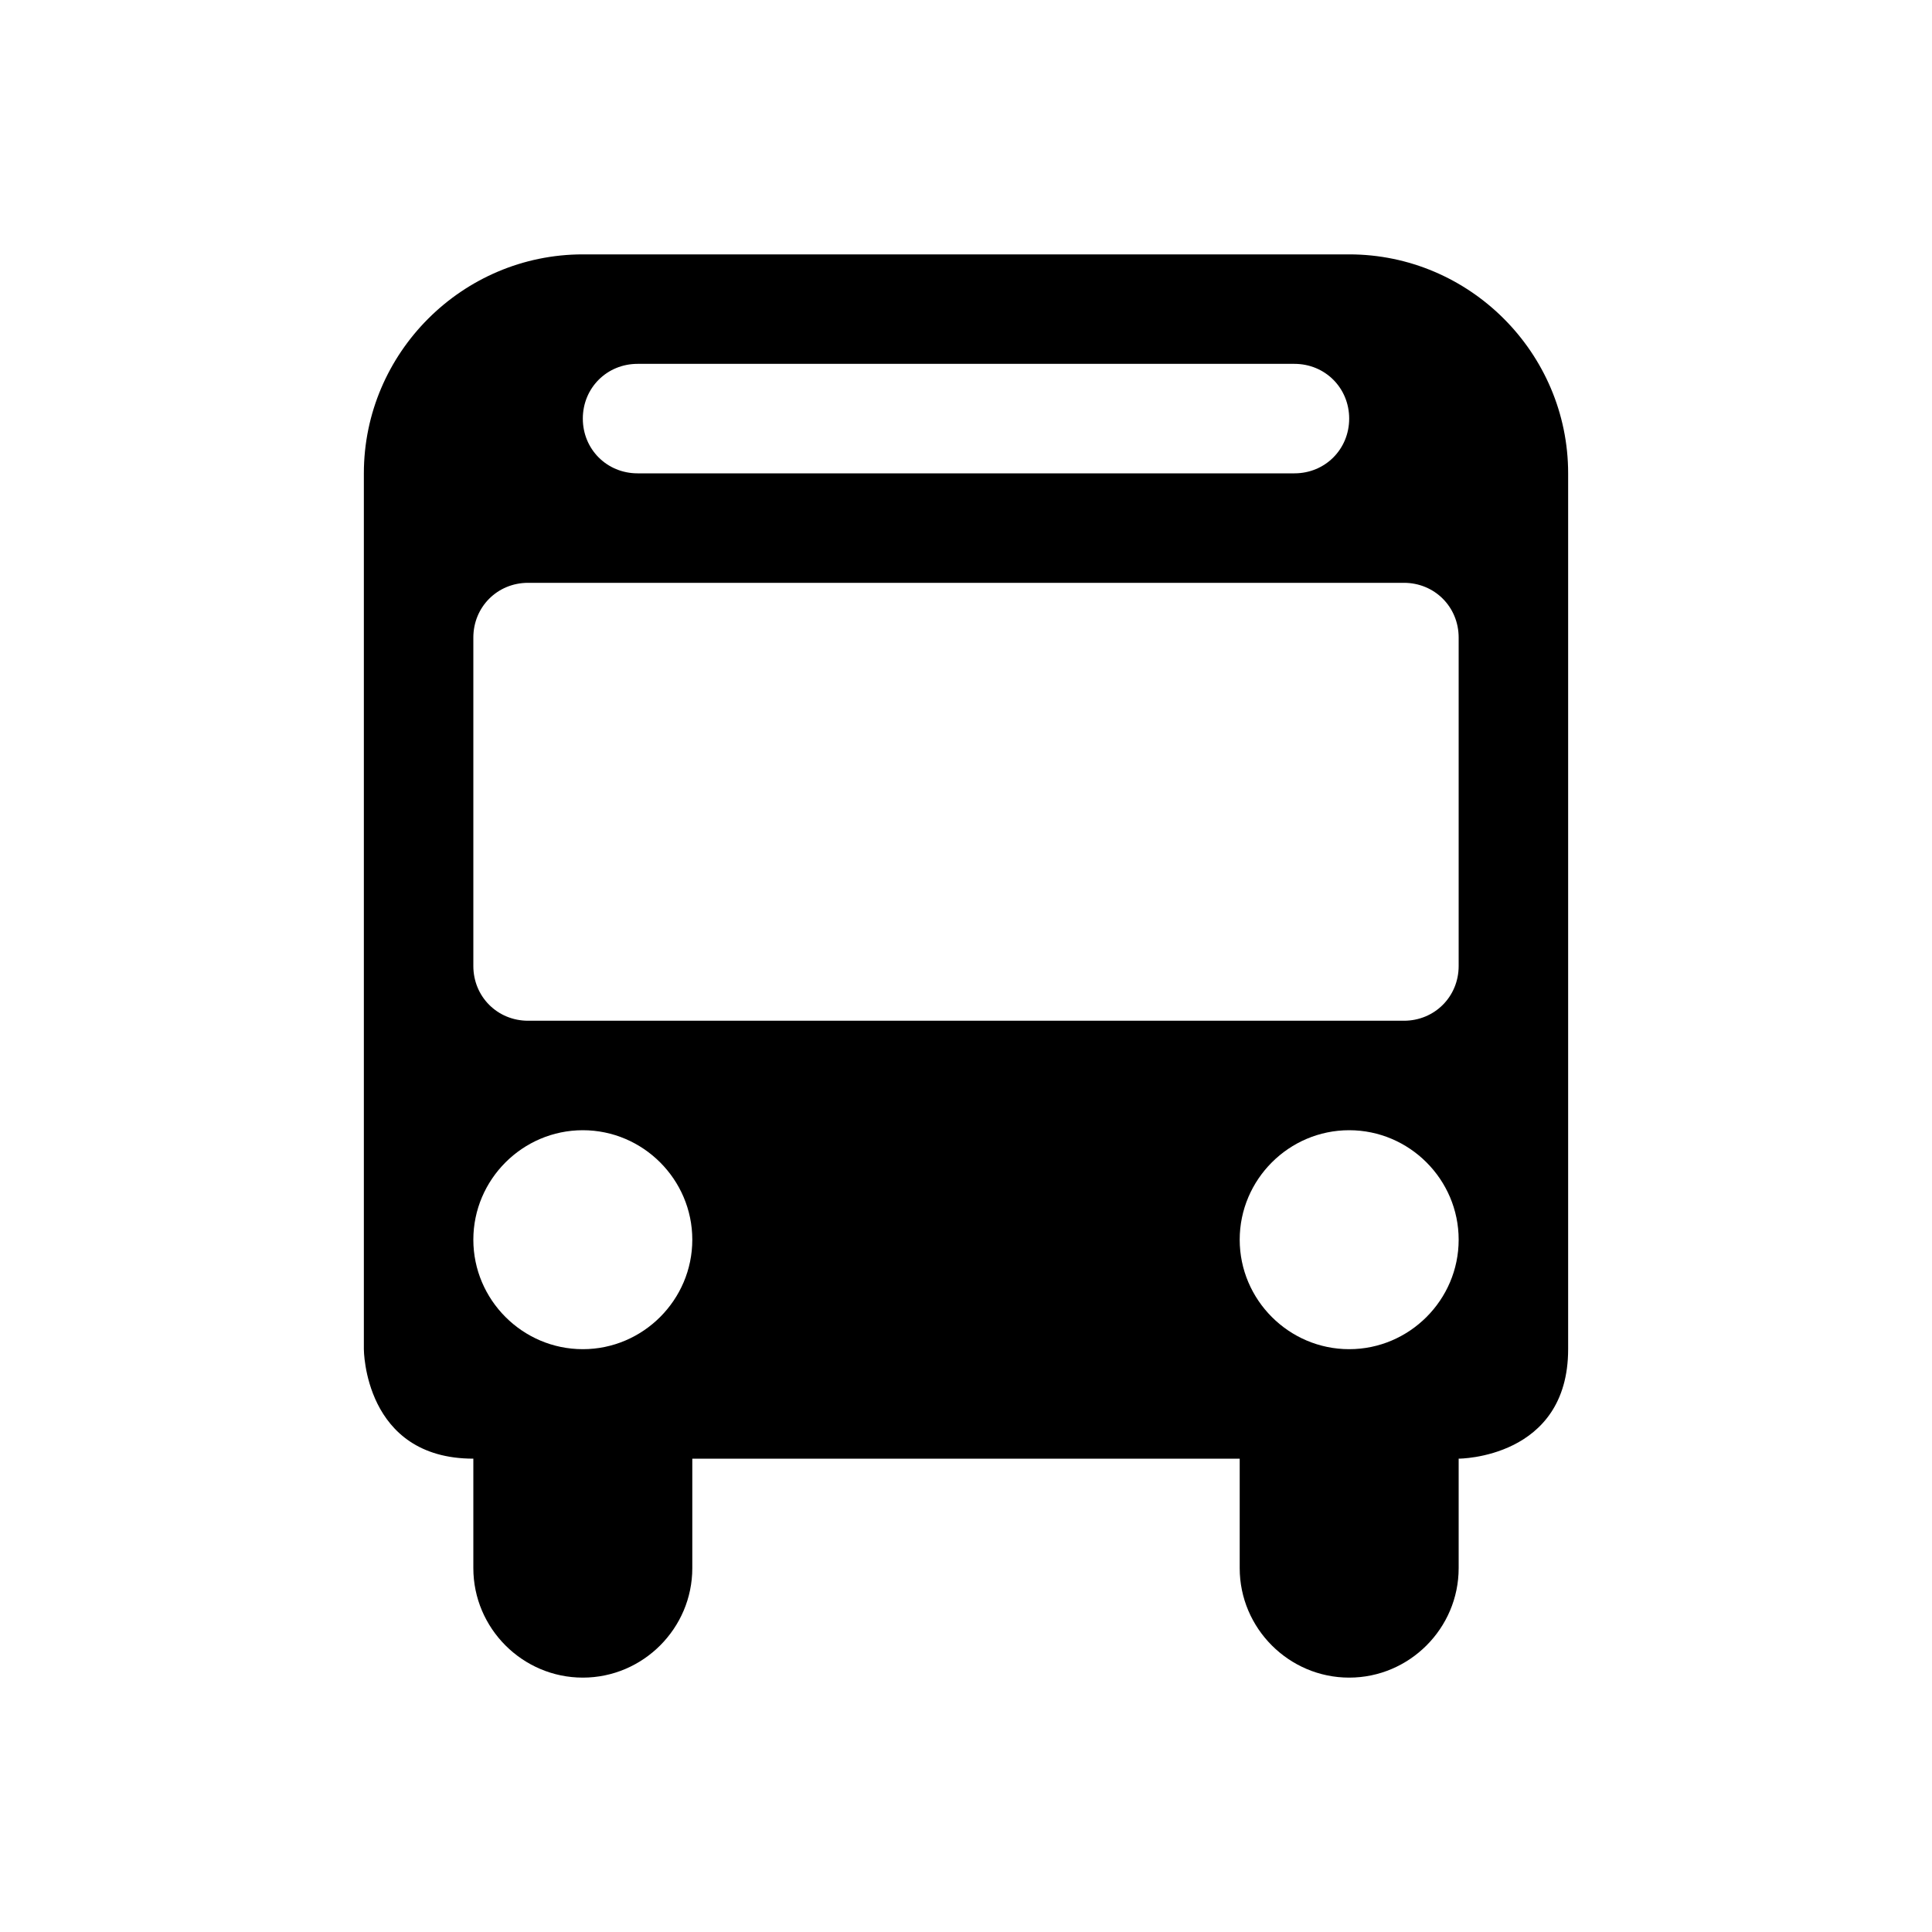
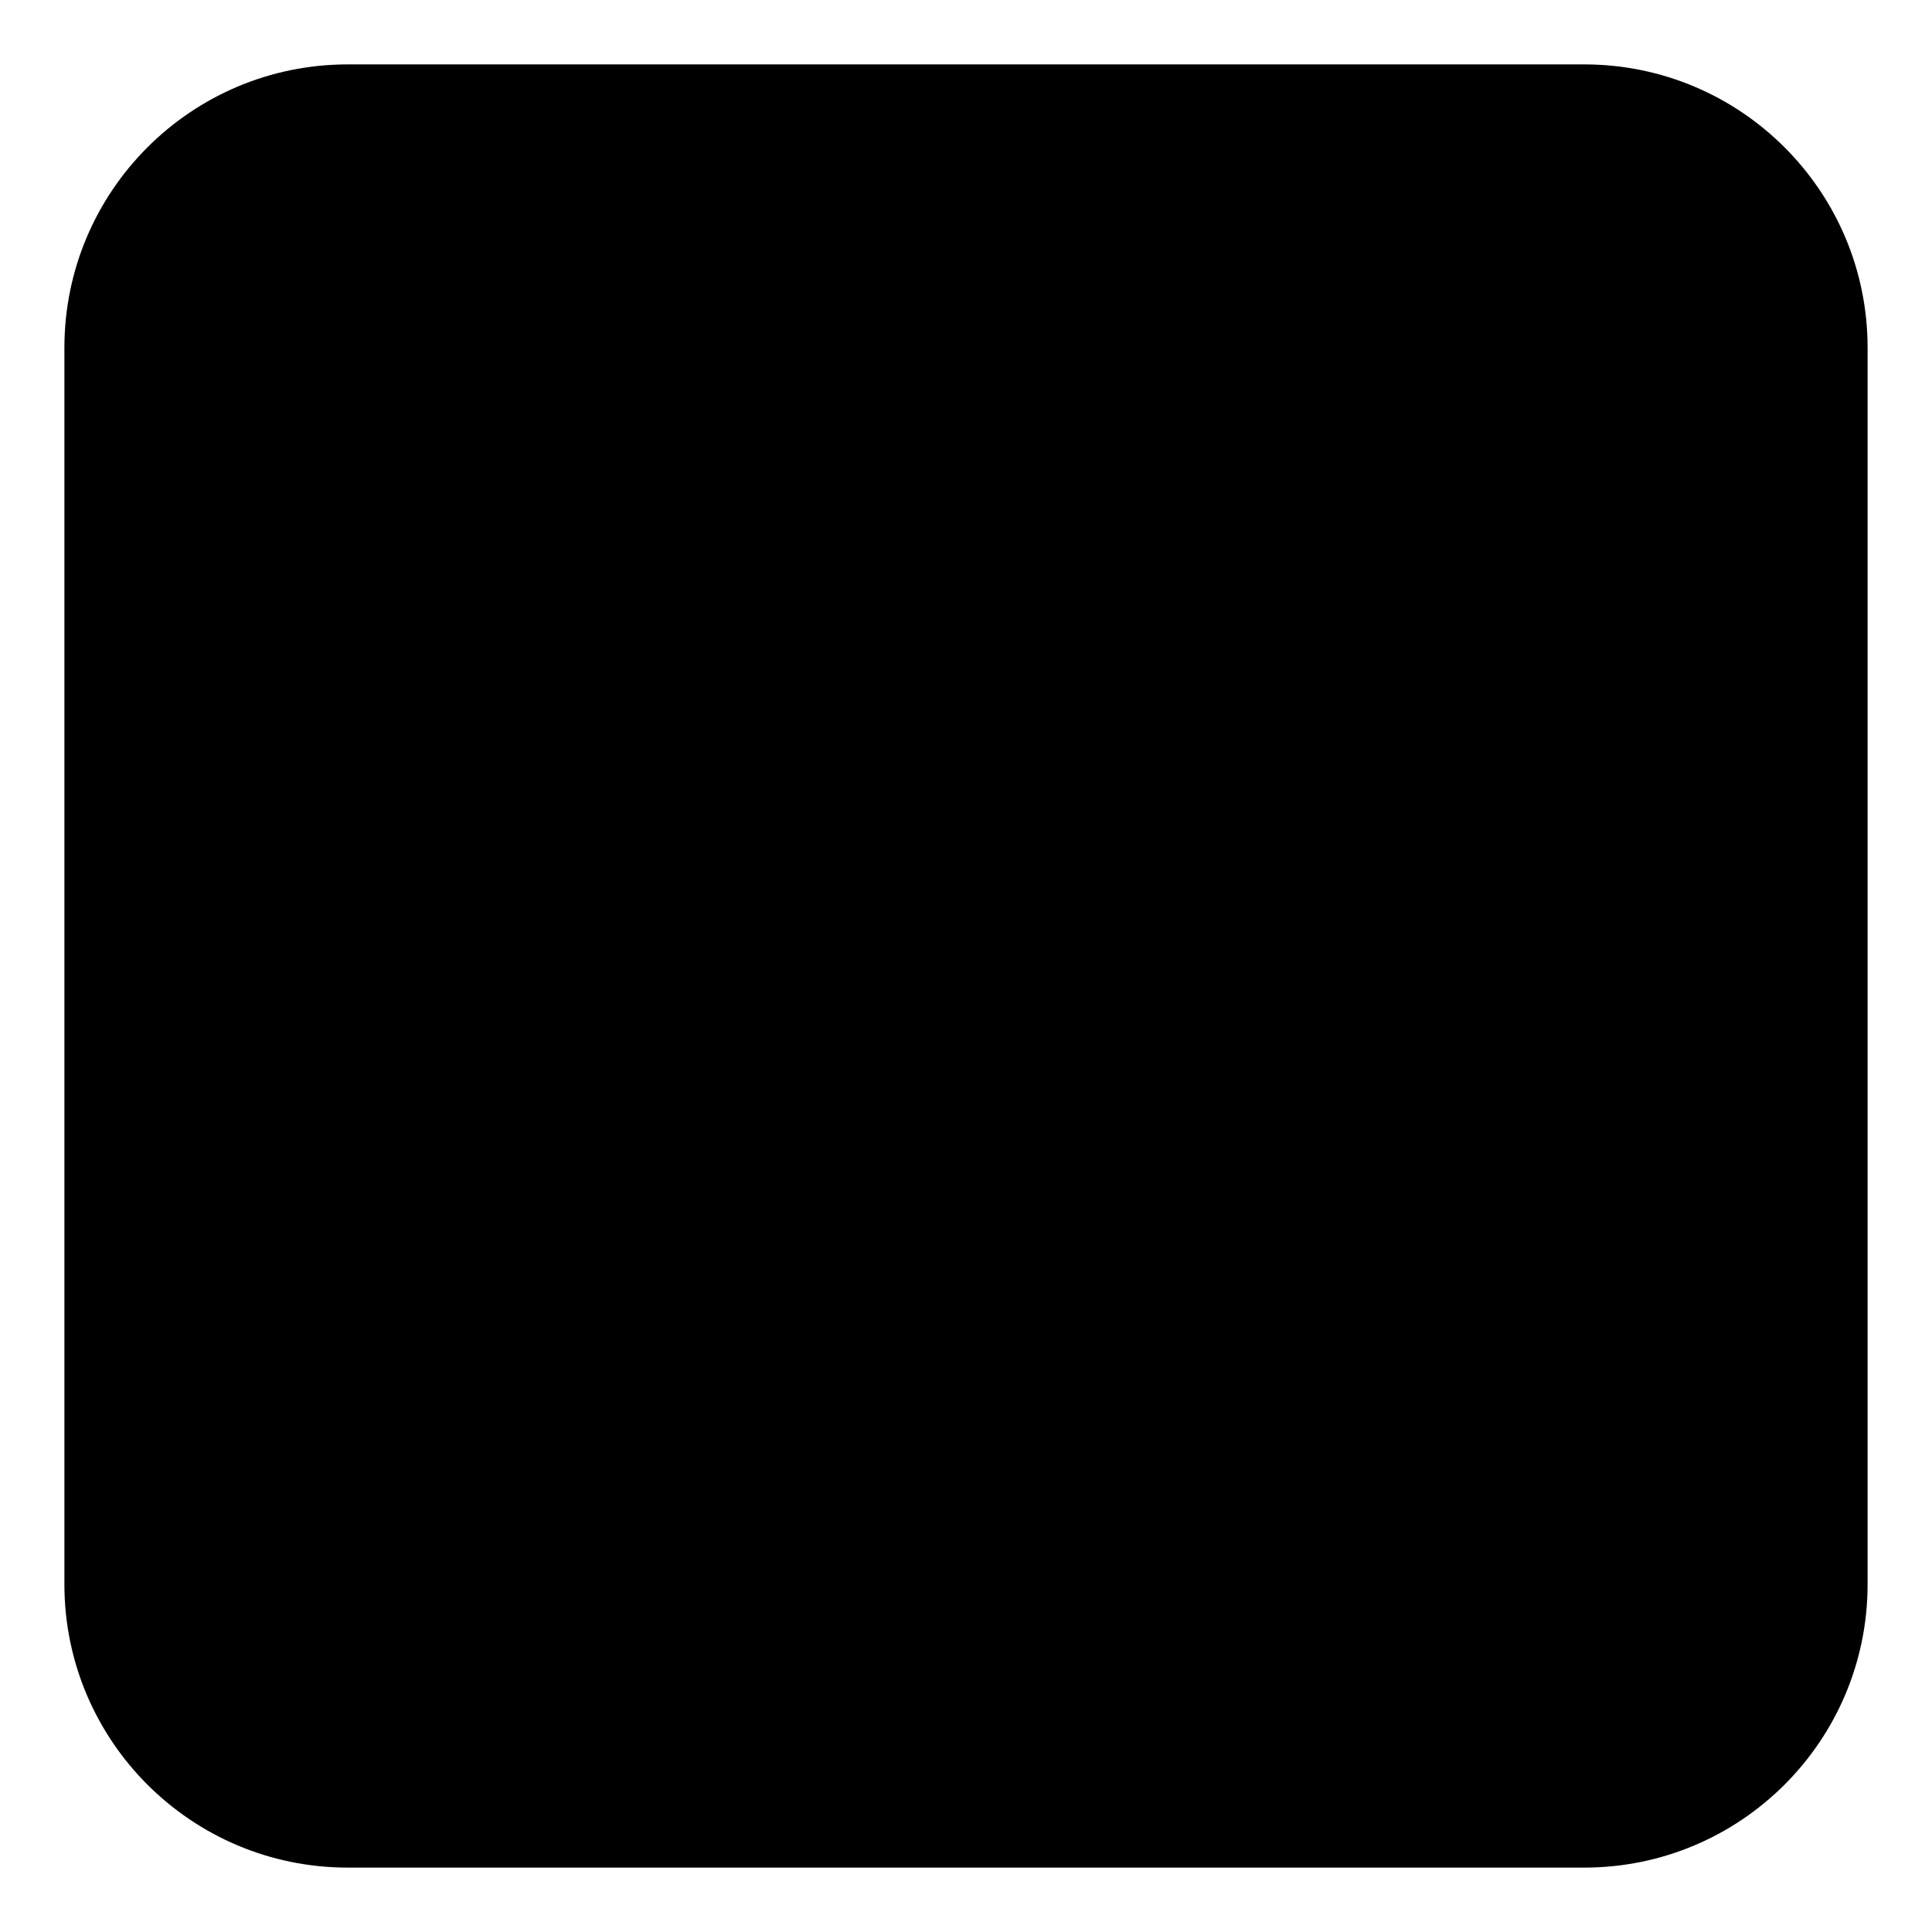
<svg xmlns="http://www.w3.org/2000/svg" width="18" height="18" viewBox="0 0 15 15">
+   <rect x="0.5" y="0.5" width="14" height="14" rx="2.2" ry="2.2" fill="#000000" />
+   <rect x="2" y="2" width="11" height="11" rx="1.6" ry="1.6" fill="#000000" />
  <g transform="translate(7.5 7.5) scale(0.85) translate(-7.5 -7.5)">
-     <path fill="#000000" d="M2 3C2 1.9 2.9 1 4 1H11C12.1 1 13 1.9 13 3V11C13 12 12 12 12 12V13C12 13.55 11.55 14 11 14C10.45 14 10 13.55 10 13V12H5V13C5 13.55 4.55 14 4 14C3.45 14 3 13.55 3 13V12C2 12 2 11 2 11V3ZM3.5 4C3.22 4 3 4.22 3 4.5V7.5C3 7.78 3.22 8 3.5 8H11.5C11.78 8 12 7.78 12 7.5V4.5C12 4.22 11.78 4 11.5 4H3.5ZM4 9C3.45 9 3 9.45 3 10C3 10.55 3.45 11 4 11C4.55 11 5 10.55 5 10C5 9.45 4.55 9 4 9ZM11 9C10.45 9 10 9.45 10 10C10 10.55 10.45 11 11 11C11.55 11 12 10.55 12 10C12 9.45 11.55 9 11 9ZM4 2.5C4 2.78 4.22 3 4.5 3H10.5C10.78 3 11 2.78 11 2.5C11 2.22 10.78 2 10.5 2H4.5C4.22 2 4 2.22 4 2.5Z" />
+     <path fill="transparent" d="M2 3C2 1.9 2.9 1 4 1H11C12.1 1 13 1.9 13 3V11C13 12 12 12 12 12V13C12 13.55 11.55 14 11 14C10.45 14 10 13.55 10 13V12H5V13C5 13.55 4.55 14 4 14C3.45 14 3 13.55 3 13V12C2 12 2 11 2 11V3ZM3.5 4C3.22 4 3 4.22 3 4.5V7.5C3 7.78 3.22 8 3.5 8H11.5C11.78 8 12 7.78 12 7.5V4.5C12 4.22 11.78 4 11.5 4H3.5ZM4 9C3.45 9 3 9.45 3 10C3 10.55 3.45 11 4 11C4.55 11 5 10.55 5 10C5 9.45 4.55 9 4 9ZM11 9C10.45 9 10 9.45 10 10C10 10.55 10.45 11 11 11C11.55 11 12 10.55 12 10C12 9.45 11.55 9 11 9ZM4 2.5C4 2.78 4.22 3 4.5 3H10.5C10.78 3 11 2.78 11 2.5C11 2.22 10.78 2 10.5 2H4.5C4.22 2 4 2.22 4 2.5Z" />
  </g>
</svg>
